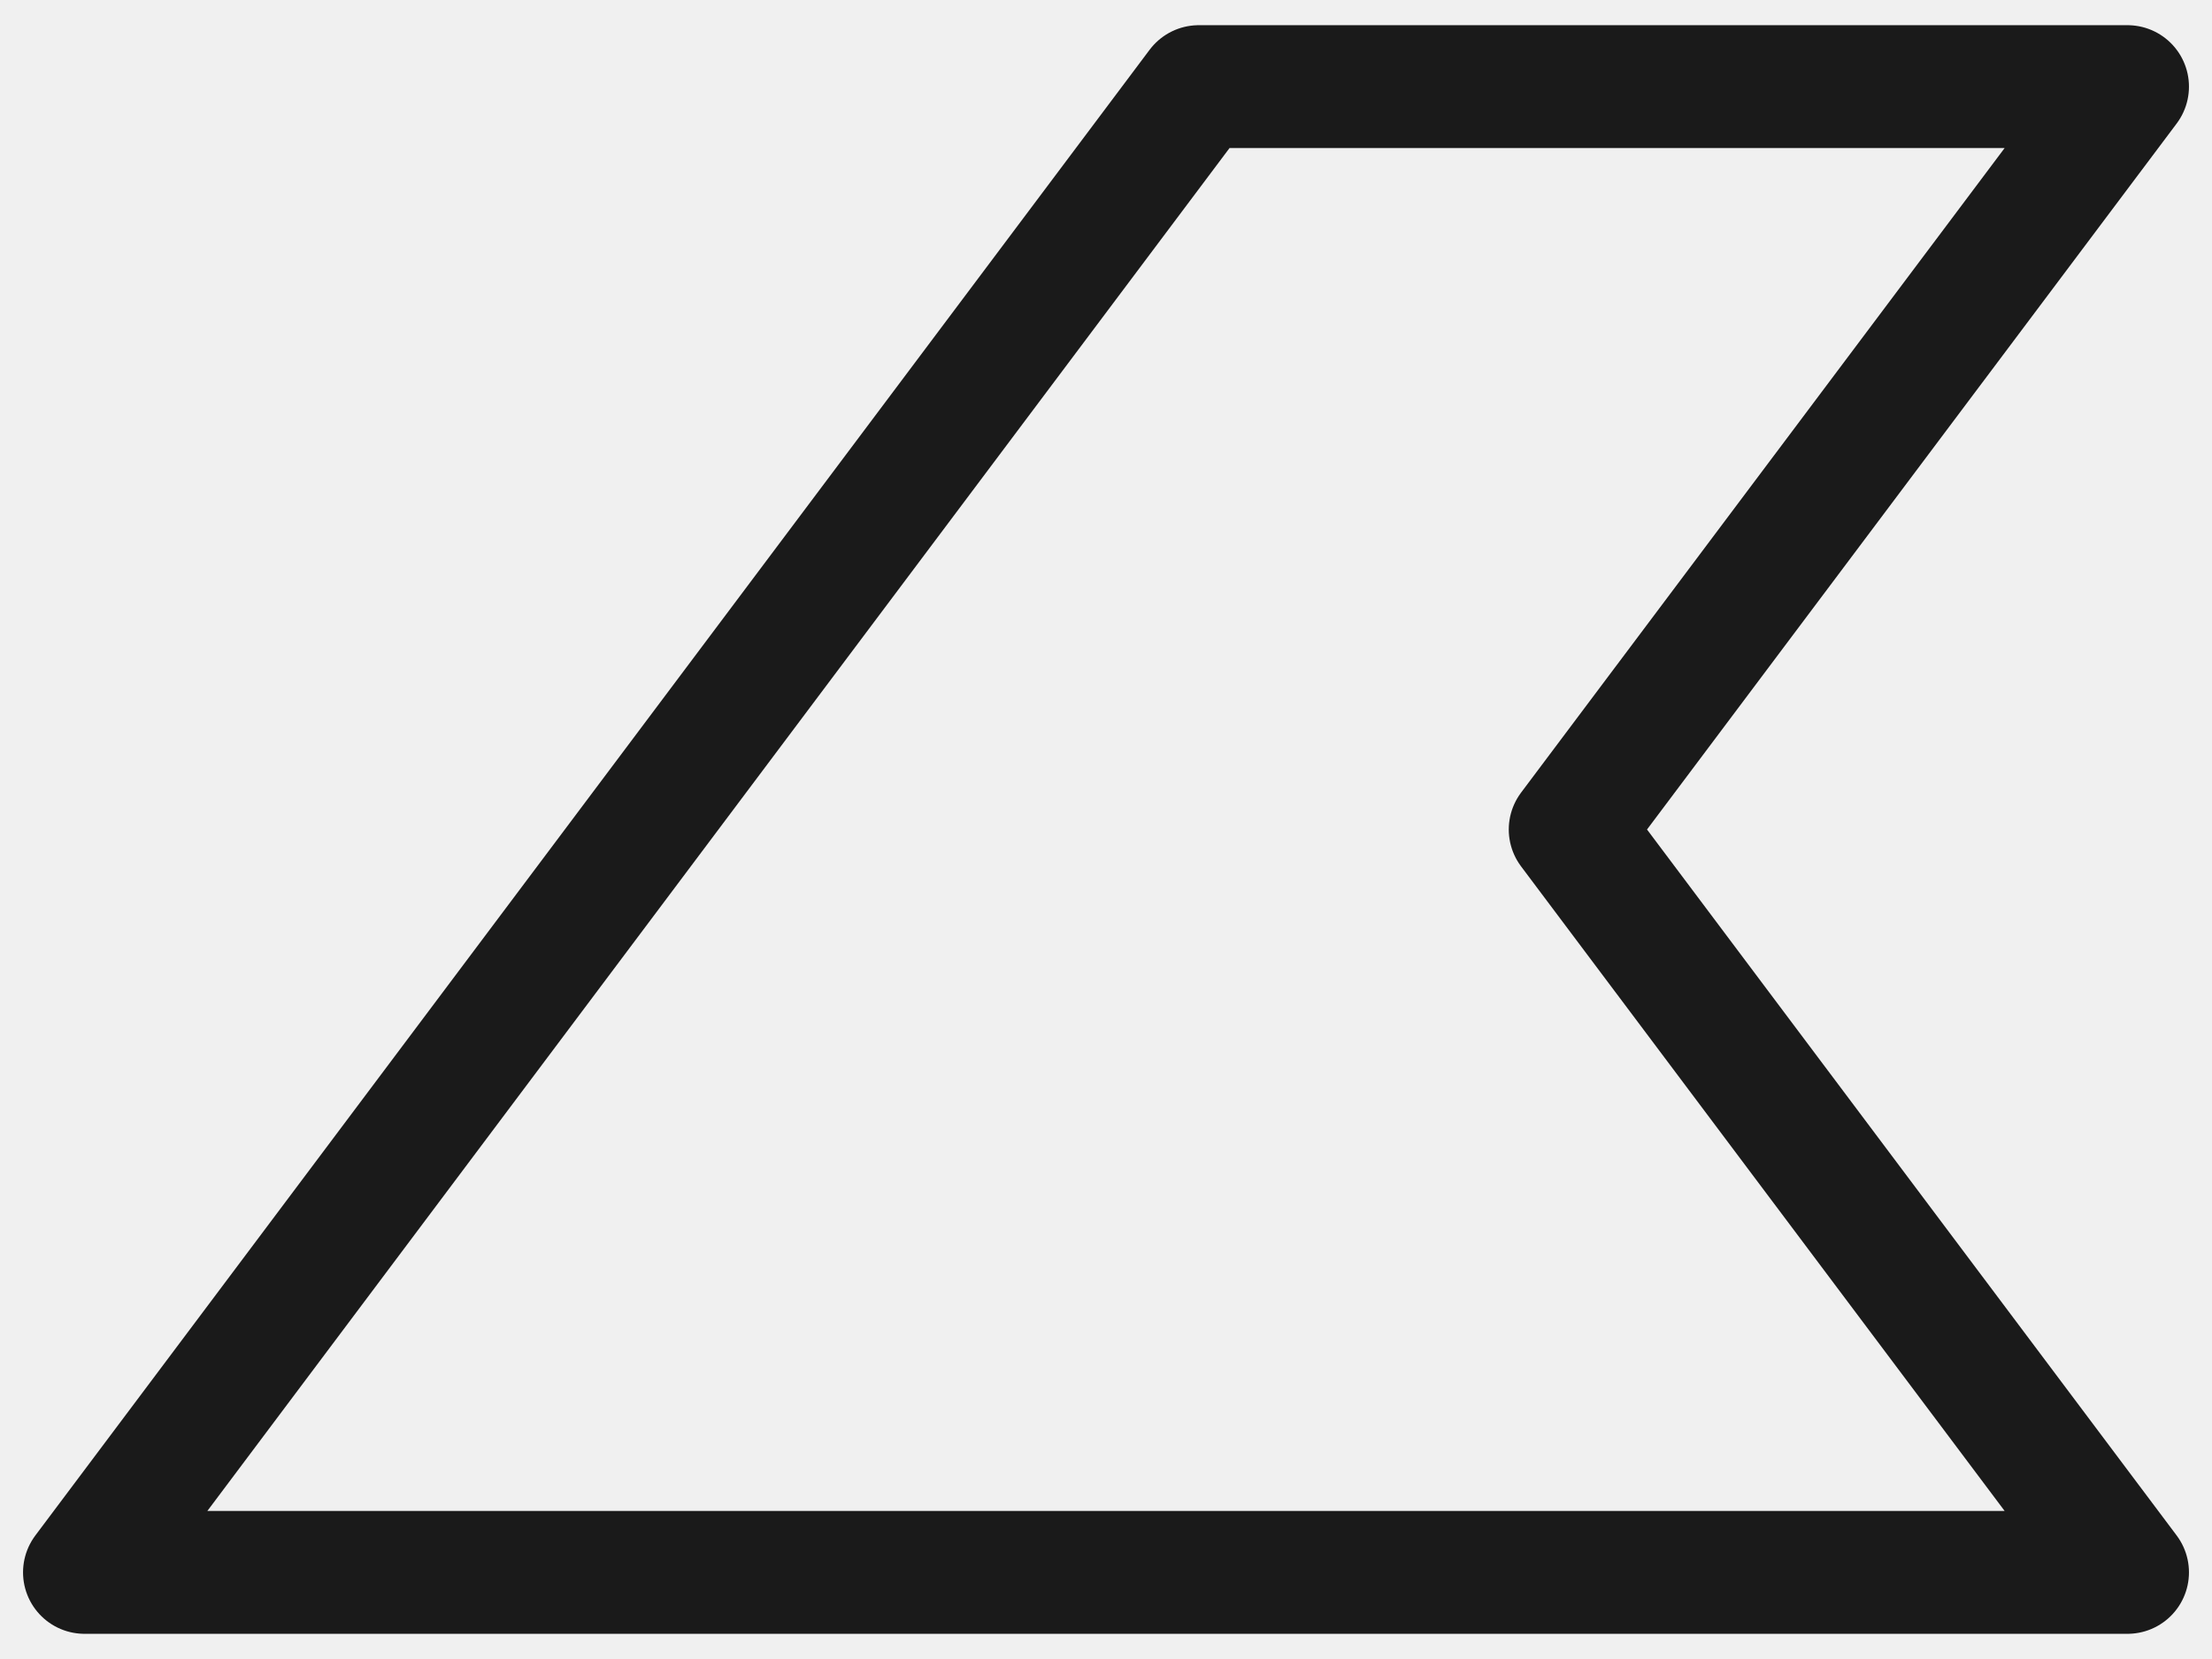
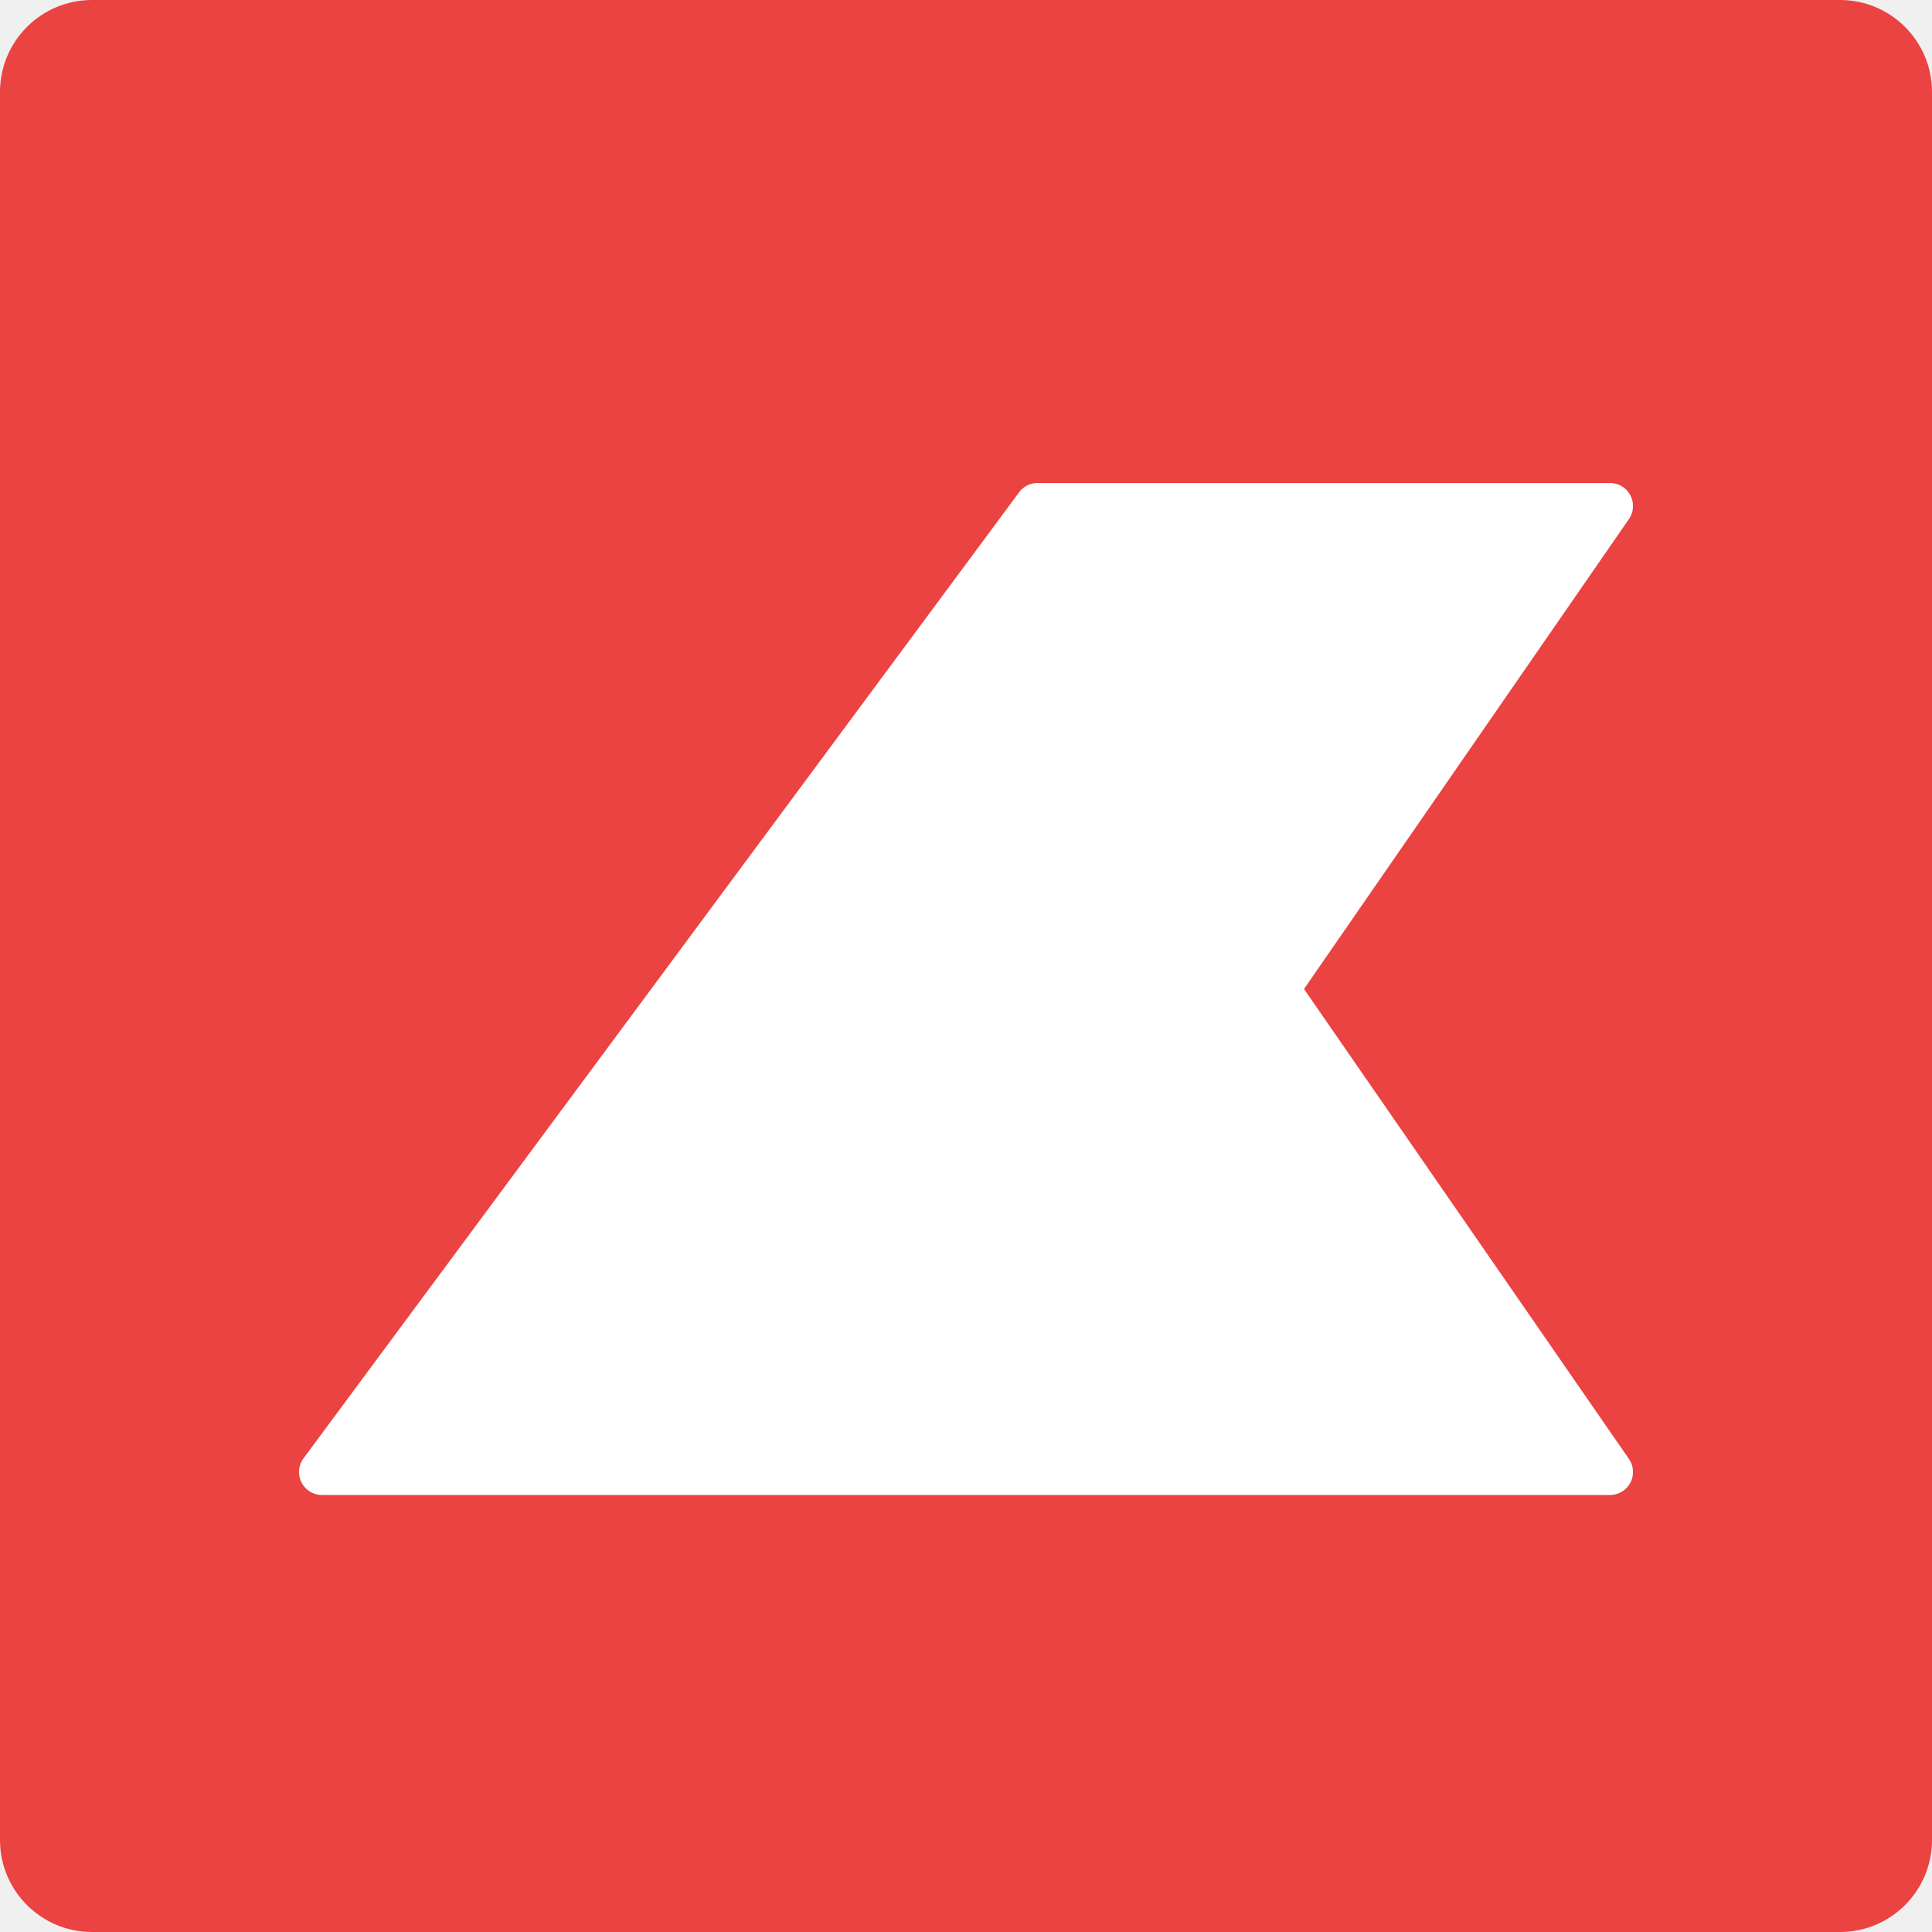
- <svg xmlns="http://www.w3.org/2000/svg" width="36" height="27" viewBox="0 0 36 27">
-   <path fill="none" stroke="#1A1A1A" stroke-width="2" stroke-linecap="round" stroke-linejoin="round" stroke-miterlimit="10" d="M19.51 1.41h15.115l-9.07 12.09 9.07 12.09H1.375L19.51 1.41z" />
+ <svg xmlns="http://www.w3.org/2000/svg" width="42" height="42" viewBox="0 0 42 42">
+   <g fill="none" fill-rule="evenodd">
+     <rect fill="#EB4242" width="42" height="42" rx="2" />
+     <path d="M22.556 11H35l-7.26 10.5L35 32H7l15.556-21z" stroke="#FFF" stroke-linecap="round" stroke-linejoin="round" fill="#FFF" />
+   </g>
</svg>
